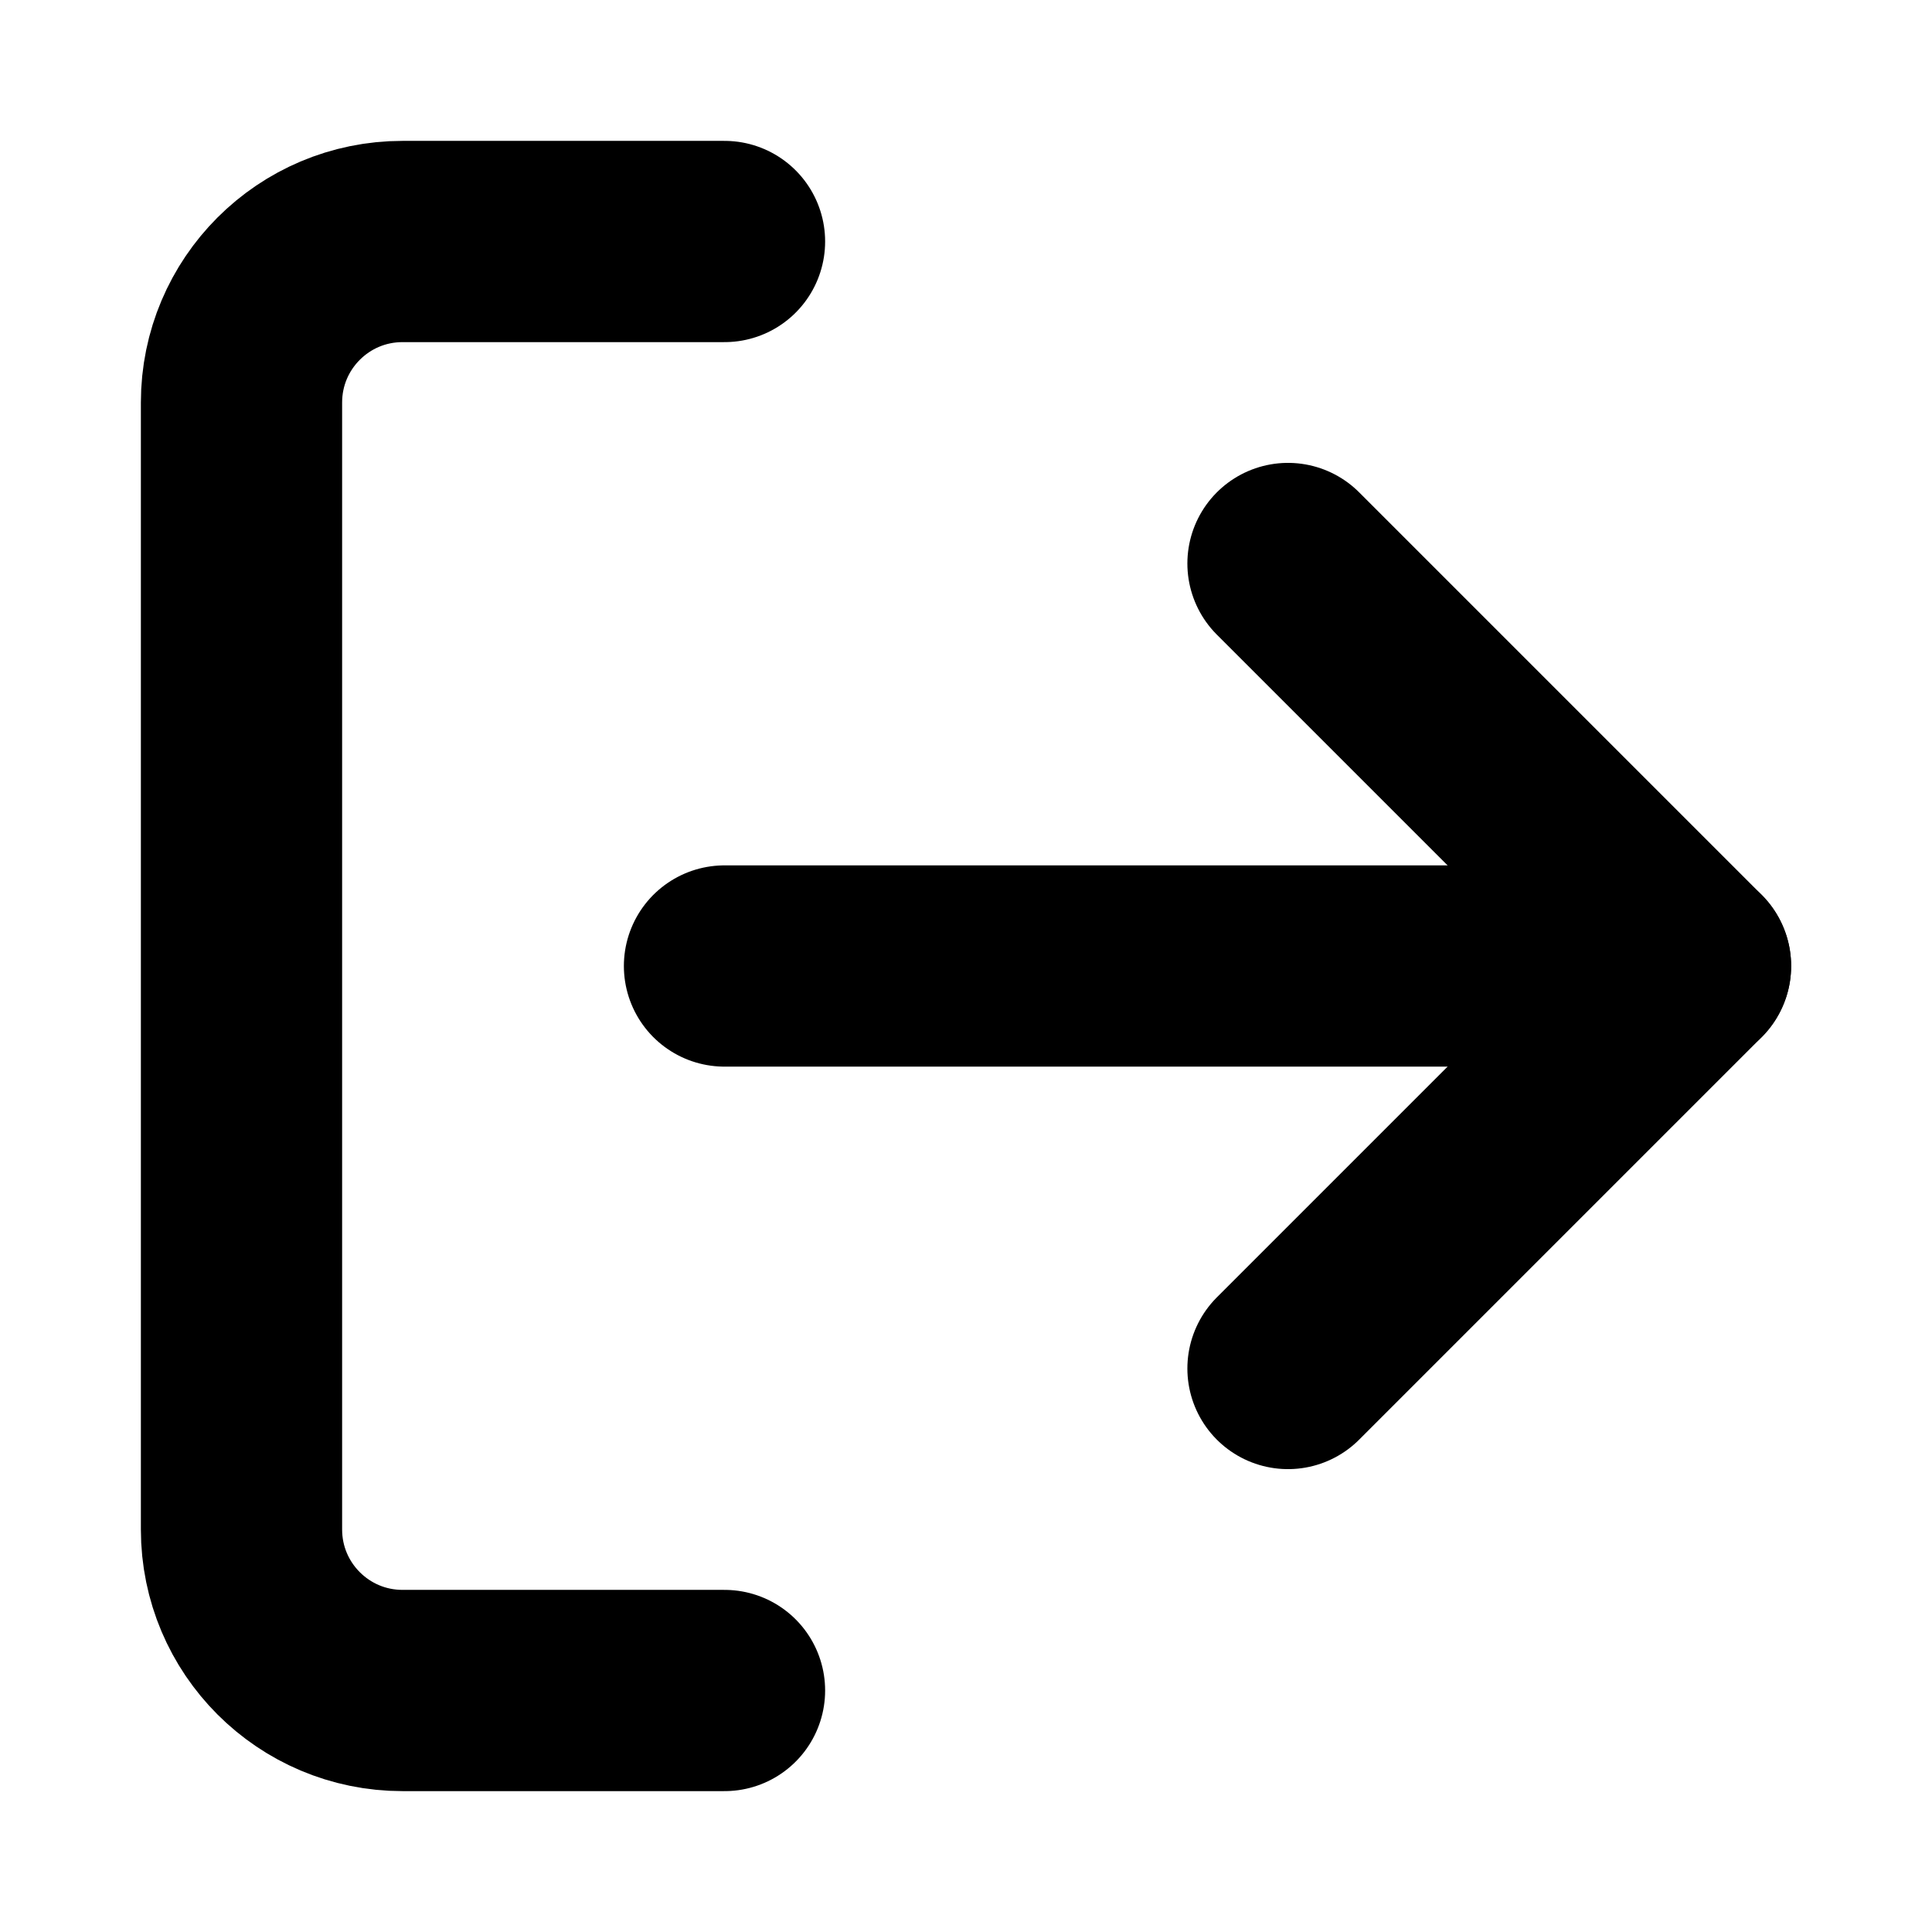
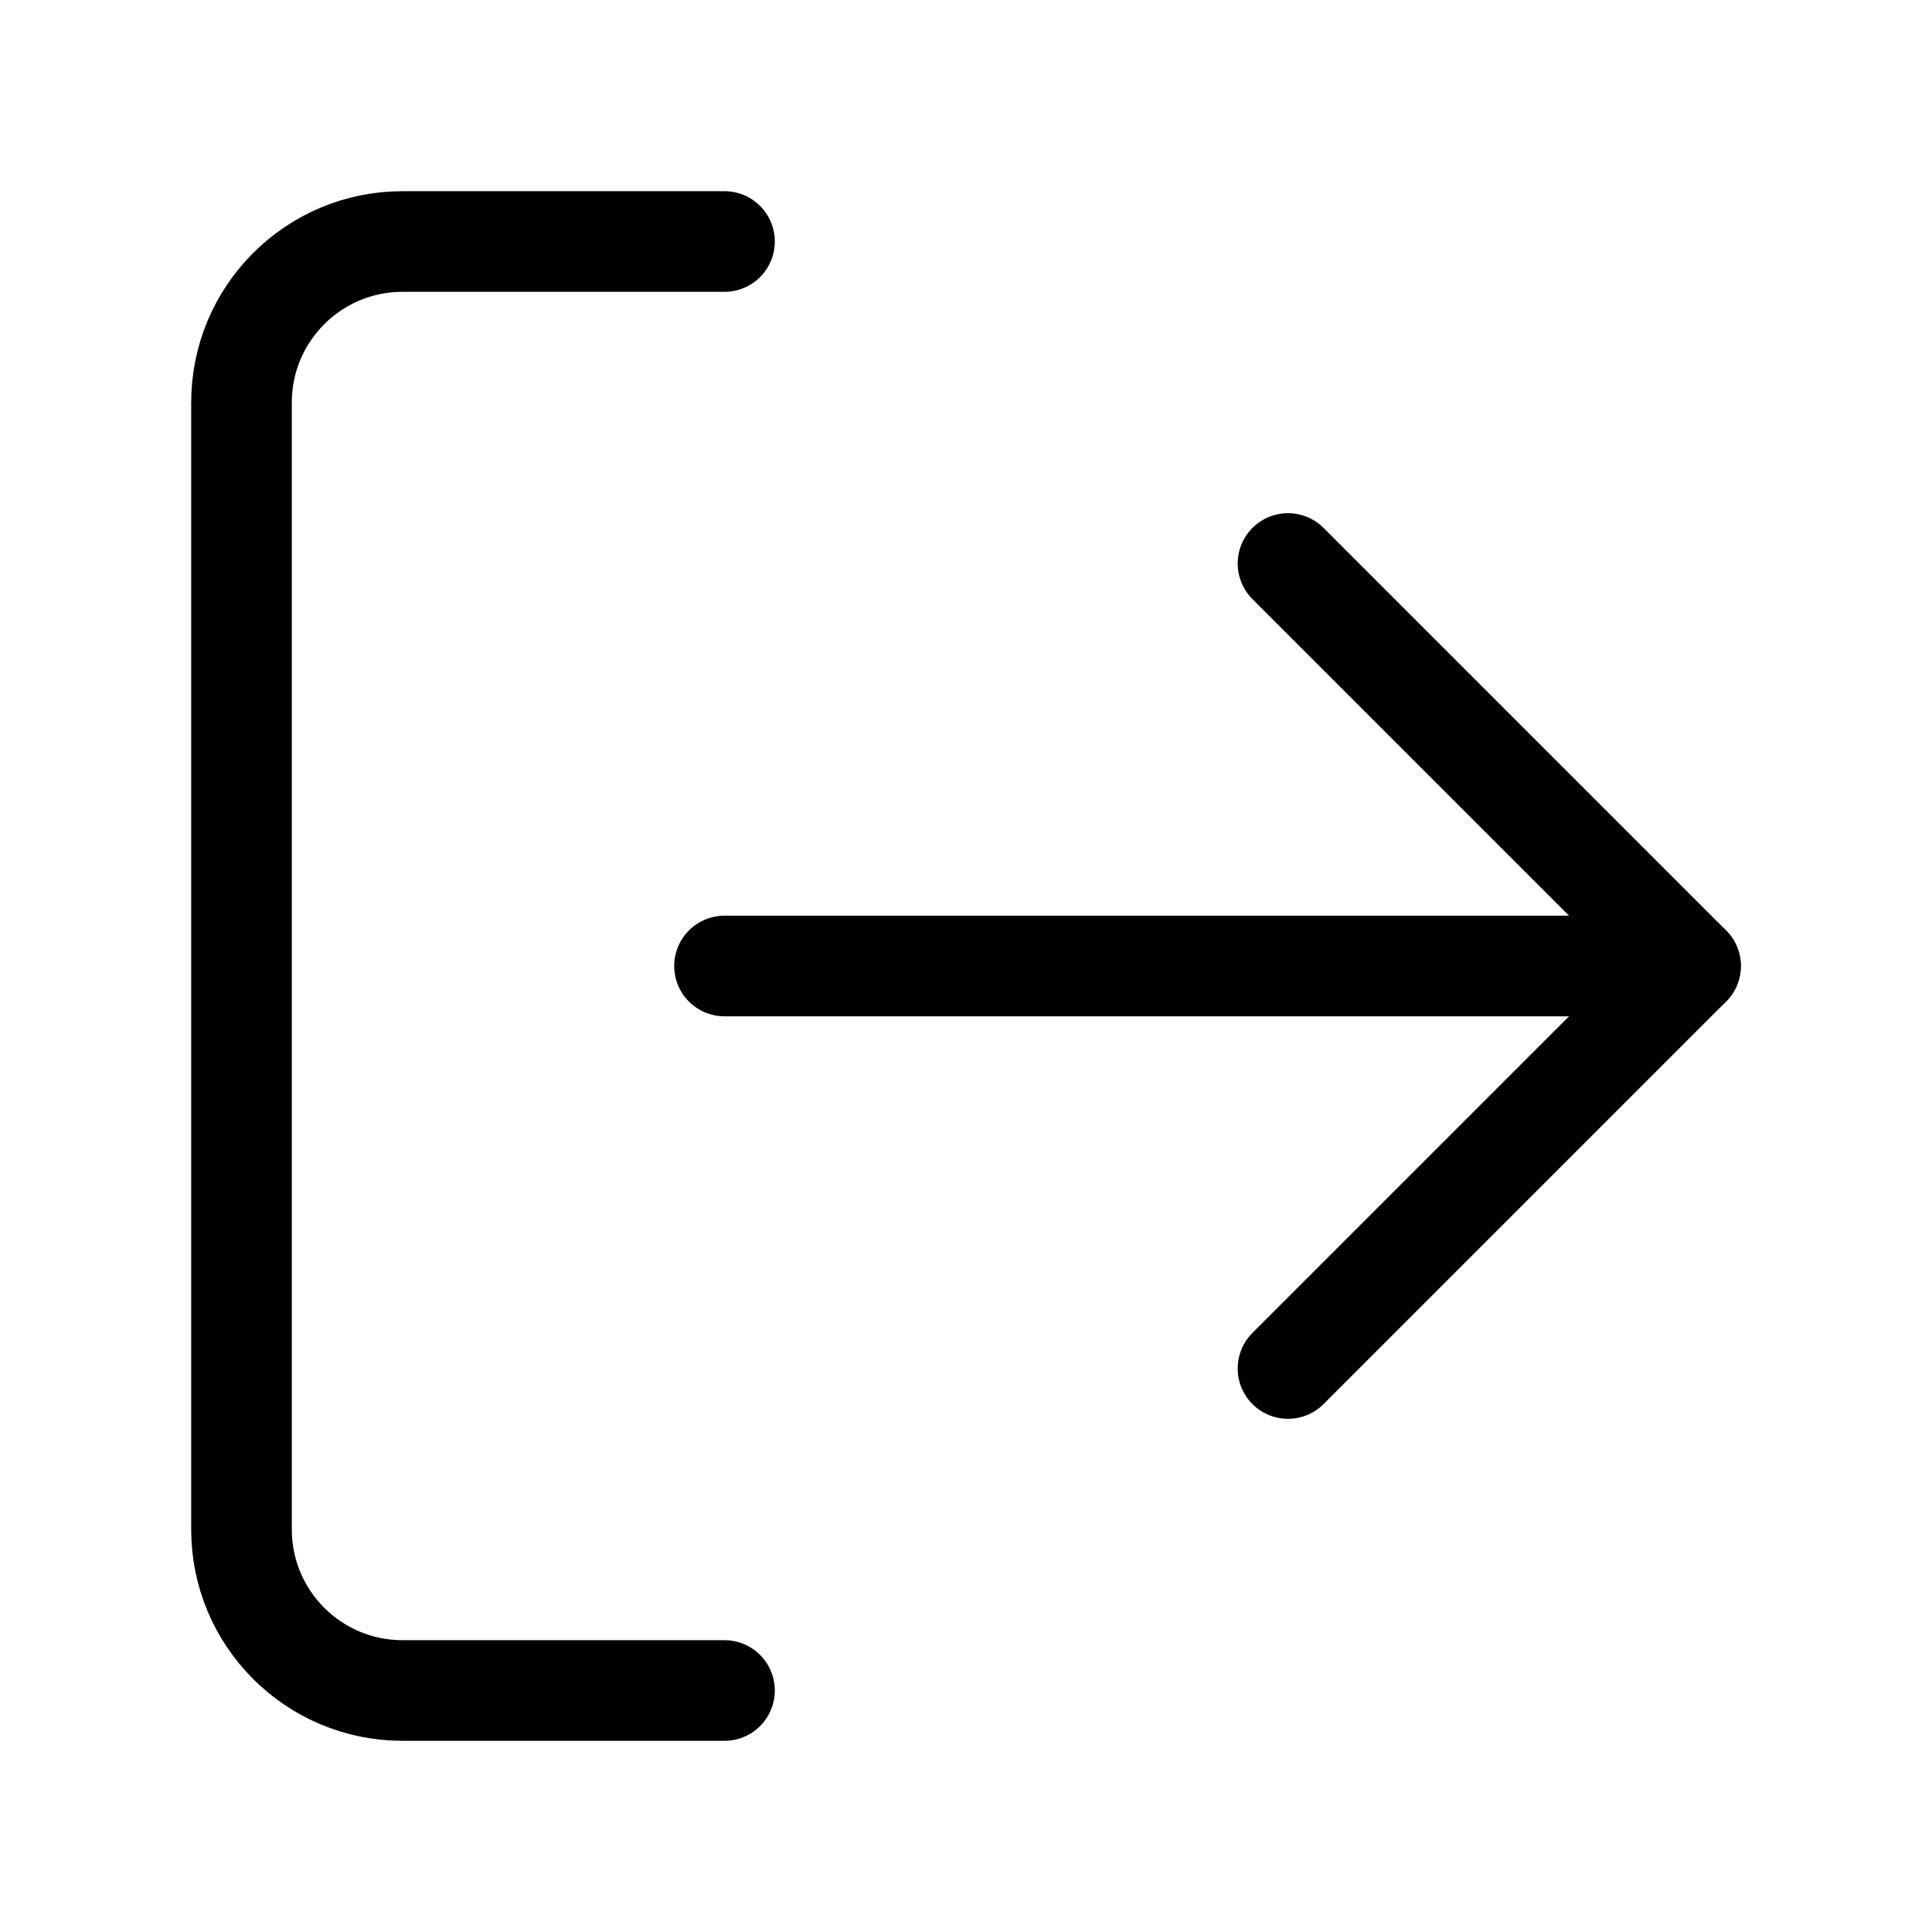
- <svg xmlns="http://www.w3.org/2000/svg" viewBox="0 0 24 24" fill="none" stroke="currentColor" stroke-width="2.5" stroke-linecap="round" stroke-linejoin="round">
+ <svg xmlns="http://www.w3.org/2000/svg" viewBox="0 0 24 24" fill="none" stroke="currentColor" stroke-width="1.25" stroke-linecap="round" stroke-linejoin="round">
  <path d="M9 21H5a2 2 0 0 1-2-2V5a2 2 0 0 1 2-2h4" />
  <polyline points="16 17 21 12 16 7" />
  <line x1="21" y1="12" x2="9" y2="12" />
</svg>
